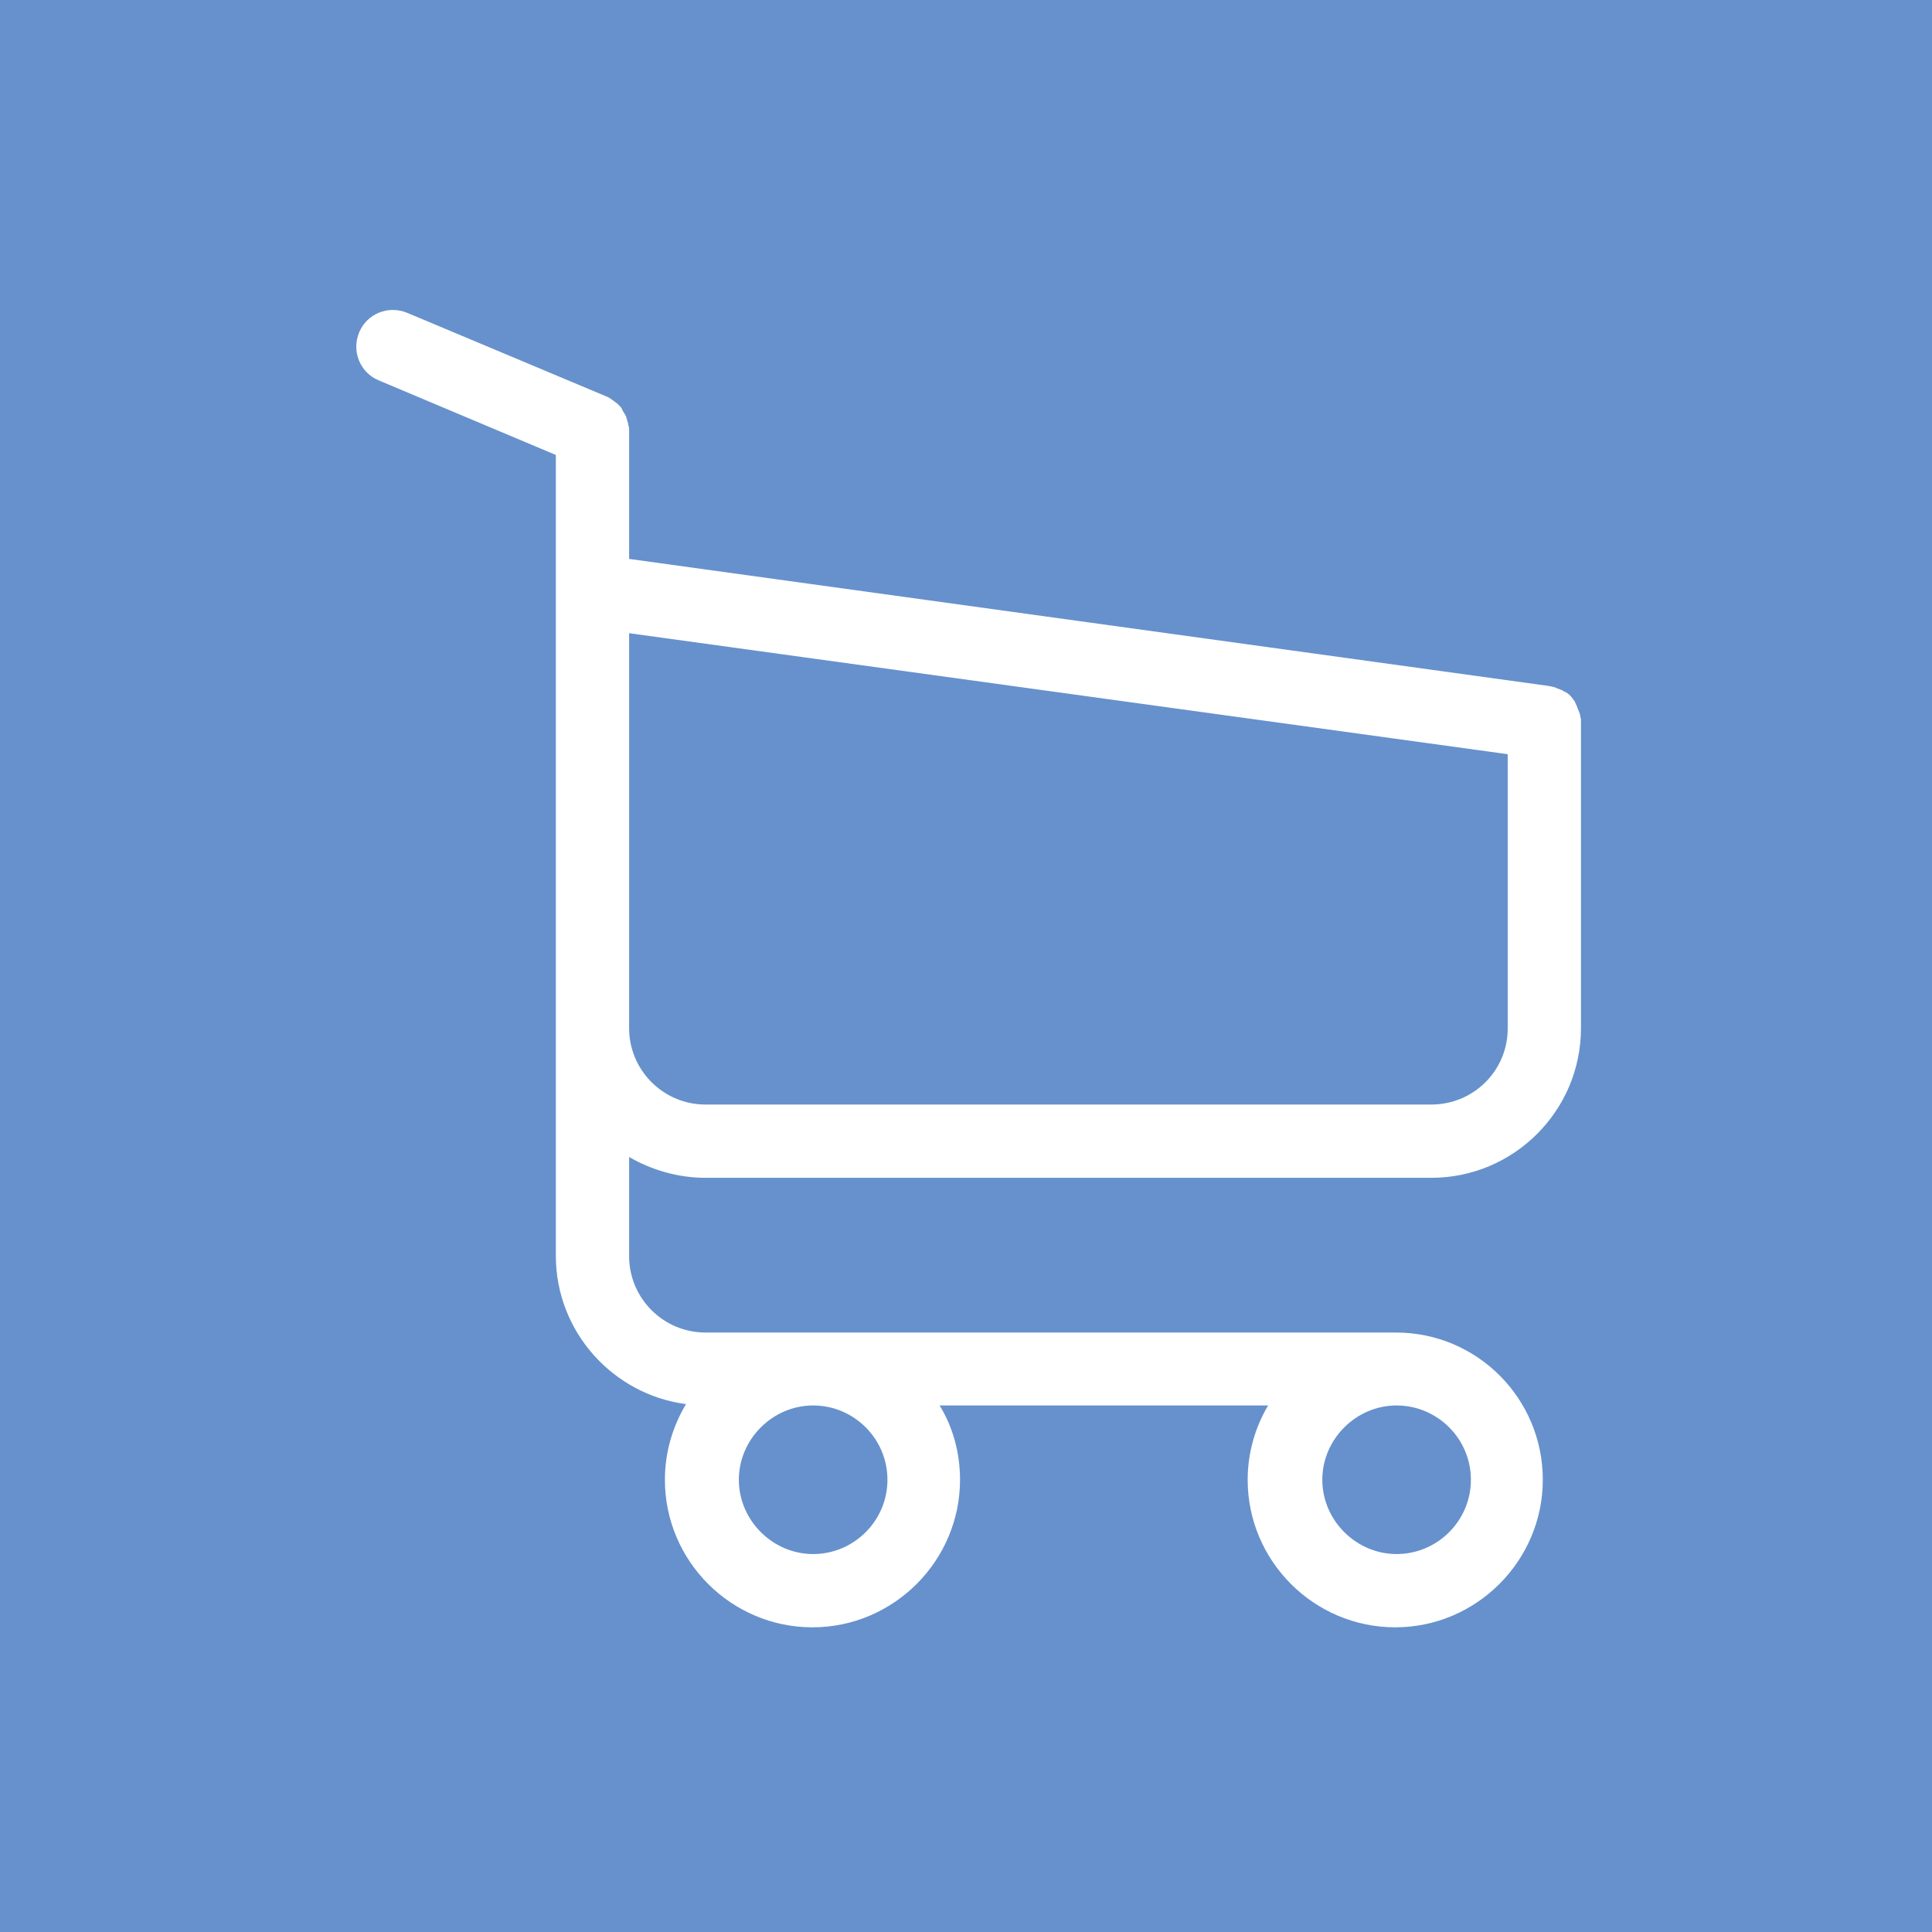
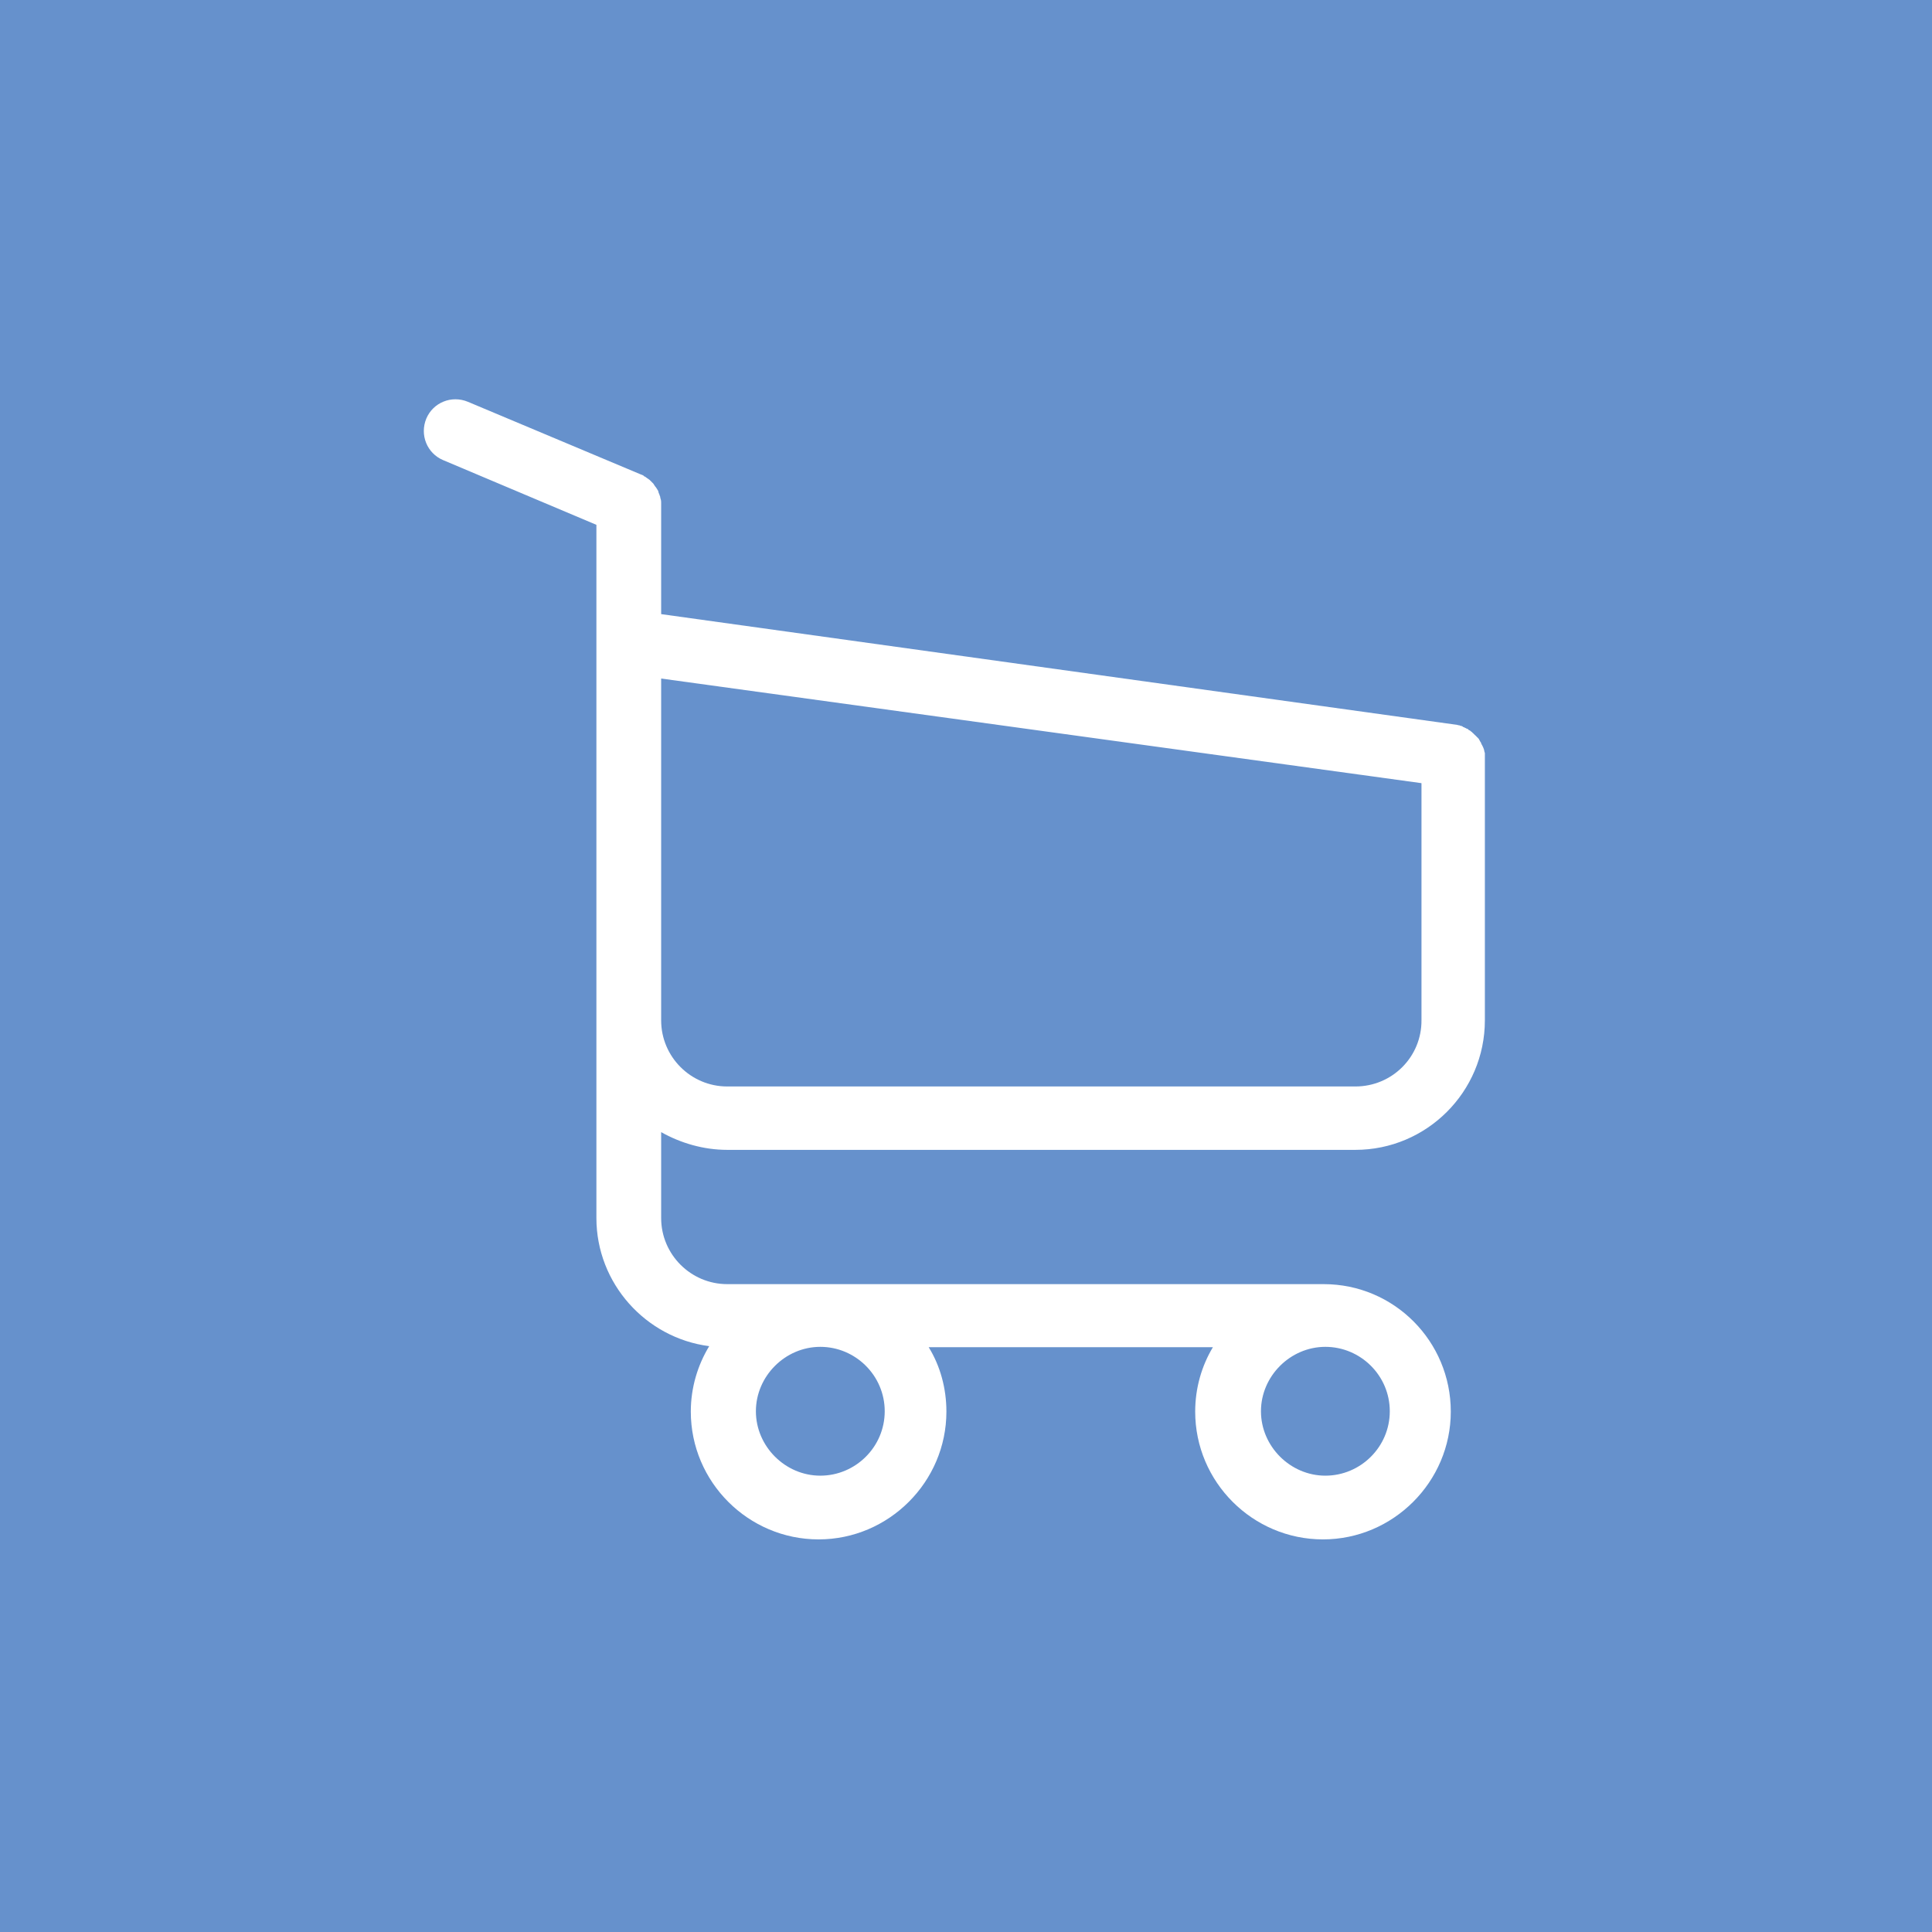
- <svg xmlns="http://www.w3.org/2000/svg" version="1.1" id="Layer_1" x="0px" y="0px" viewBox="0 0 566.9 566.9" style="enable-background:new 0 0 566.9 566.9;" xml:space="preserve">
+ <svg xmlns="http://www.w3.org/2000/svg" version="1.1" id="Layer_1" x="0px" y="0px" viewBox="-28 -57.4 566.9 566.9" style="enable-background:new -28 -57.4 566.9 566.9;" xml:space="preserve">
  <style type="text/css">
	.st0{fill:#6691CC;}
	.st1{fill:#FFFFFF;}
</style>
-   <rect id="XMLID_1_" y="0" class="st0" width="566.9" height="566.9" />
+   <rect id="XMLID_1_" x="-28" y="-57.4" class="st0" width="566.9" height="566.9" />
  <g>
-     <path class="st1" d="M207,345.6h213c24.2,0,43.9-19.7,43.9-43.9v-89.6c0-0.1,0-0.2,0-0.3c0-0.2,0-0.4,0-0.6c0-0.2,0-0.3-0.1-0.5   c0-0.2-0.1-0.4-0.1-0.6c0-0.2-0.1-0.3-0.1-0.5c-0.1-0.2-0.1-0.3-0.2-0.6c-0.1-0.2-0.1-0.3-0.2-0.5s-0.1-0.3-0.2-0.5   c-0.1-0.2-0.2-0.3-0.2-0.6c-0.1-0.2-0.2-0.3-0.2-0.4c-0.1-0.2-0.2-0.3-0.2-0.5c-0.1-0.2-0.2-0.2-0.2-0.4s-0.2-0.3-0.3-0.5   c-0.1-0.2-0.2-0.2-0.3-0.4c-0.1-0.2-0.2-0.2-0.3-0.4c-0.1-0.2-0.2-0.2-0.3-0.4c-0.1-0.2-0.2-0.2-0.3-0.3c-0.2-0.2-0.2-0.2-0.4-0.4   c-0.2-0.1-0.2-0.2-0.4-0.3s-0.3-0.2-0.5-0.3c-0.2-0.1-0.2-0.2-0.4-0.2s-0.3-0.2-0.5-0.3c-0.2-0.1-0.3-0.2-0.5-0.2s-0.3-0.2-0.5-0.2   s-0.3-0.2-0.5-0.2s-0.3-0.1-0.5-0.2c-0.2-0.1-0.4-0.2-0.6-0.2s-0.3-0.1-0.4-0.1c-0.2-0.1-0.4-0.1-0.6-0.1c-0.1,0-0.2-0.1-0.3-0.1   l-270-37.3v-37.7c0-0.4,0-0.8-0.1-1.1c0-0.1,0-0.2-0.1-0.3c0-0.2-0.1-0.5-0.1-0.7c-0.1-0.2-0.1-0.4-0.2-0.6c0-0.2-0.1-0.2-0.1-0.4   c-0.1-0.2-0.2-0.5-0.2-0.7c0-0.1-0.1-0.2-0.1-0.3c-0.1-0.2-0.2-0.4-0.3-0.6c-0.1-0.1-0.1-0.2-0.2-0.3c-0.1-0.2-0.2-0.3-0.3-0.5   c-0.1-0.2-0.2-0.2-0.2-0.4c-0.1-0.2-0.2-0.2-0.2-0.4c-0.1-0.2-0.2-0.3-0.3-0.5c-0.1-0.1-0.2-0.2-0.2-0.2c-0.2-0.2-0.3-0.3-0.5-0.5   c-0.1-0.1-0.2-0.2-0.2-0.2c-0.2-0.2-0.3-0.3-0.6-0.5c-0.1-0.1-0.2-0.2-0.3-0.2c-0.2-0.2-0.3-0.2-0.5-0.4c-0.2-0.2-0.5-0.3-0.6-0.4   c-0.1-0.1-0.2-0.1-0.2-0.2c-0.3-0.2-0.7-0.3-1-0.5l-58.6-24.6c-5.5-2.3-11.8,0.2-14.1,5.7c-2.3,5.5,0.2,11.8,5.7,14.1l52,21.9v48.6   v7.7V249v52.8v66.7c0,22.2,16.7,40.7,38.2,43.5c-3.9,6.5-6.2,14.1-6.2,22.2c0,23.9,19.5,43.3,43.3,43.3s43.3-19.5,43.3-43.3   c0-7.9-2.1-15.5-6-21.8h96.4c-3.8,6.4-6,13.9-6,21.8c0,23.9,19.5,43.3,43.3,43.3s43.3-19.5,43.3-43.3S433.5,391,409.6,391H207   c-12.4,0-22.4-10.1-22.4-22.4v-29.1C191.2,343.3,198.9,345.6,207,345.6z M260.4,434.2c0,12.1-9.9,21.8-21.8,21.8   s-21.8-9.9-21.8-21.8s9.9-21.8,21.8-21.8S260.4,422.1,260.4,434.2z M431.6,434.2c0,12.1-9.9,21.8-21.8,21.8s-21.8-9.9-21.8-21.8   s9.9-21.8,21.8-21.8S431.6,422.1,431.6,434.2z M420,324.1H207c-12.4,0-22.4-10.1-22.4-22.4v-52.8v-59.1v-4l257.8,35.5v80.3   C442.5,314.1,432.4,324.1,420,324.1z" />
+     <path class="st1" d="M185.4,280h184.3c20.9,0,38-17,38-38v-77.5c0-0.1,0-0.2,0-0.3c0-0.2,0-0.3,0-0.5s0-0.3-0.1-0.4   c0-0.2-0.1-0.3-0.1-0.5c0-0.2-0.1-0.3-0.1-0.4c-0.1-0.2-0.1-0.3-0.2-0.5c-0.1-0.2-0.1-0.3-0.2-0.4c-0.1-0.2-0.1-0.3-0.2-0.4   s-0.2-0.3-0.2-0.5c-0.1-0.2-0.2-0.3-0.2-0.3c-0.1-0.2-0.2-0.3-0.2-0.4c-0.1-0.2-0.2-0.2-0.2-0.3c0-0.2-0.2-0.3-0.3-0.4   c-0.1-0.2-0.2-0.2-0.3-0.3c-0.1-0.2-0.2-0.2-0.3-0.3c-0.1-0.2-0.2-0.2-0.3-0.3s-0.2-0.2-0.3-0.3c-0.2-0.2-0.2-0.2-0.3-0.3   c-0.2-0.1-0.2-0.2-0.3-0.3c-0.2-0.1-0.3-0.2-0.4-0.3c-0.2-0.1-0.2-0.2-0.3-0.2c-0.2,0-0.3-0.2-0.4-0.3c-0.2-0.1-0.3-0.2-0.4-0.2   c-0.2,0-0.3-0.2-0.4-0.2c-0.2,0-0.3-0.2-0.4-0.2c-0.2,0-0.3-0.1-0.4-0.2c-0.2-0.1-0.3-0.2-0.5-0.2s-0.3-0.1-0.3-0.1   c-0.2-0.1-0.3-0.1-0.5-0.1c-0.1,0-0.2-0.1-0.3-0.1L166,122.8V90.2c0-0.3,0-0.7-0.1-1c0-0.1,0-0.2-0.1-0.3c0-0.2-0.1-0.4-0.1-0.6   c-0.1-0.2-0.1-0.3-0.2-0.5c0-0.2-0.1-0.2-0.1-0.3c-0.1-0.2-0.2-0.4-0.2-0.6c0-0.1-0.1-0.2-0.1-0.3c-0.1-0.2-0.2-0.3-0.3-0.5   c-0.1-0.1-0.1-0.2-0.2-0.3c-0.1-0.2-0.2-0.3-0.3-0.4c-0.1-0.2-0.2-0.2-0.2-0.3c-0.1-0.2-0.2-0.2-0.2-0.3c-0.1-0.2-0.2-0.3-0.3-0.4   c-0.1-0.1-0.2-0.2-0.2-0.2c-0.2-0.2-0.3-0.3-0.4-0.4c-0.1-0.1-0.2-0.2-0.2-0.2c-0.2-0.2-0.3-0.3-0.5-0.4c-0.1-0.1-0.2-0.2-0.3-0.2   c-0.2-0.2-0.3-0.2-0.4-0.3c-0.2-0.2-0.4-0.3-0.5-0.3s-0.2-0.1-0.2-0.2c-0.3-0.2-0.6-0.3-0.9-0.4l-50.7-21.3   c-4.8-2-10.2,0.2-12.2,4.9c-2,4.8,0.2,10.2,4.9,12.2l45,19v42.1v6.7v51.2v45.7v57.7c0,19.2,14.5,35.2,33.1,37.6   c-3.4,5.6-5.4,12.2-5.4,19.2c0,20.7,16.9,37.5,37.5,37.5s37.5-16.9,37.5-37.5c0-6.8-1.8-13.4-5.2-18.9h83.4   c-3.3,5.5-5.2,12-5.2,18.9c0,20.7,16.9,37.5,37.5,37.5s37.5-16.9,37.5-37.5s-16.6-37.4-37.3-37.4H185.4c-10.7,0-19.4-8.7-19.4-19.4   v-25.2C171.7,278,178.4,280,185.4,280z M231.6,356.7c0,10.5-8.6,18.9-18.9,18.9s-18.9-8.6-18.9-18.9c0-10.3,8.6-18.9,18.9-18.9   S231.6,346.2,231.6,356.7z M379.8,356.7c0,10.5-8.6,18.9-18.9,18.9c-10.3,0-18.9-8.6-18.9-18.9c0-10.3,8.6-18.9,18.9-18.9   C371.2,337.8,379.8,346.2,379.8,356.7z M369.7,261.4H185.4c-10.7,0-19.4-8.7-19.4-19.4v-45.7v-51.1v-3.5l223.1,30.7v69.5   C389.2,252.7,380.5,261.4,369.7,261.4z" />
  </g>
</svg>
